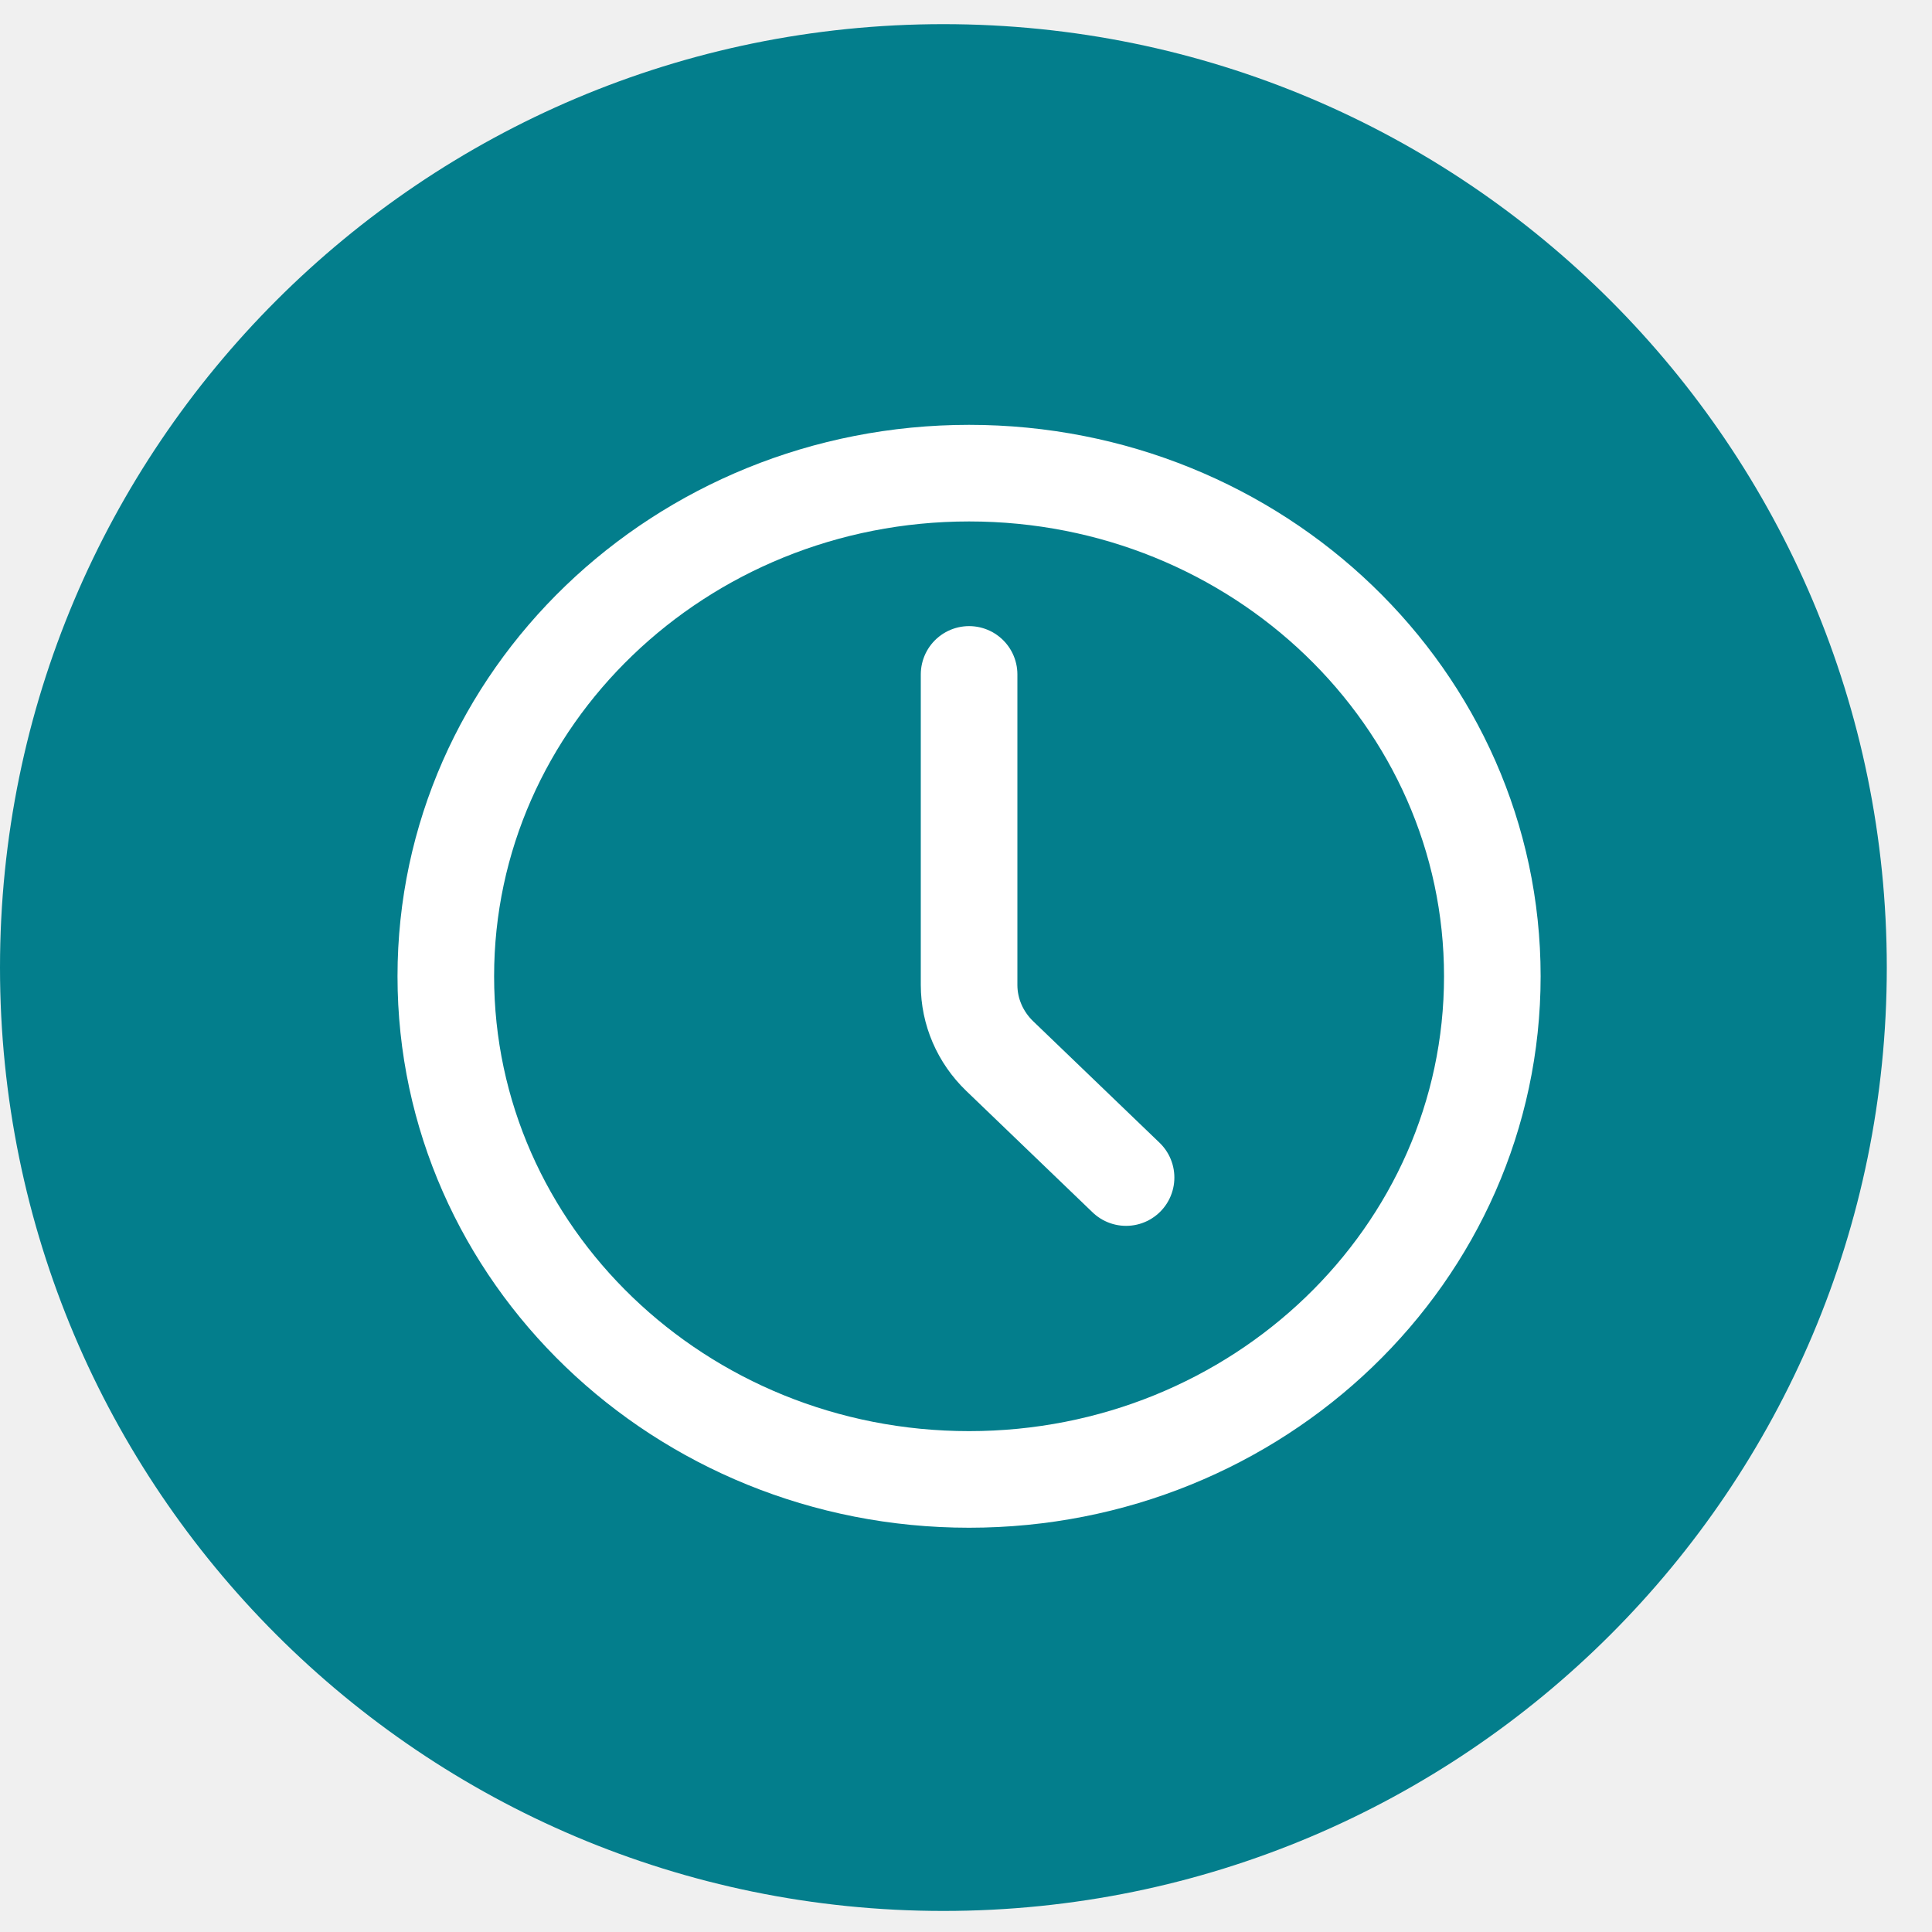
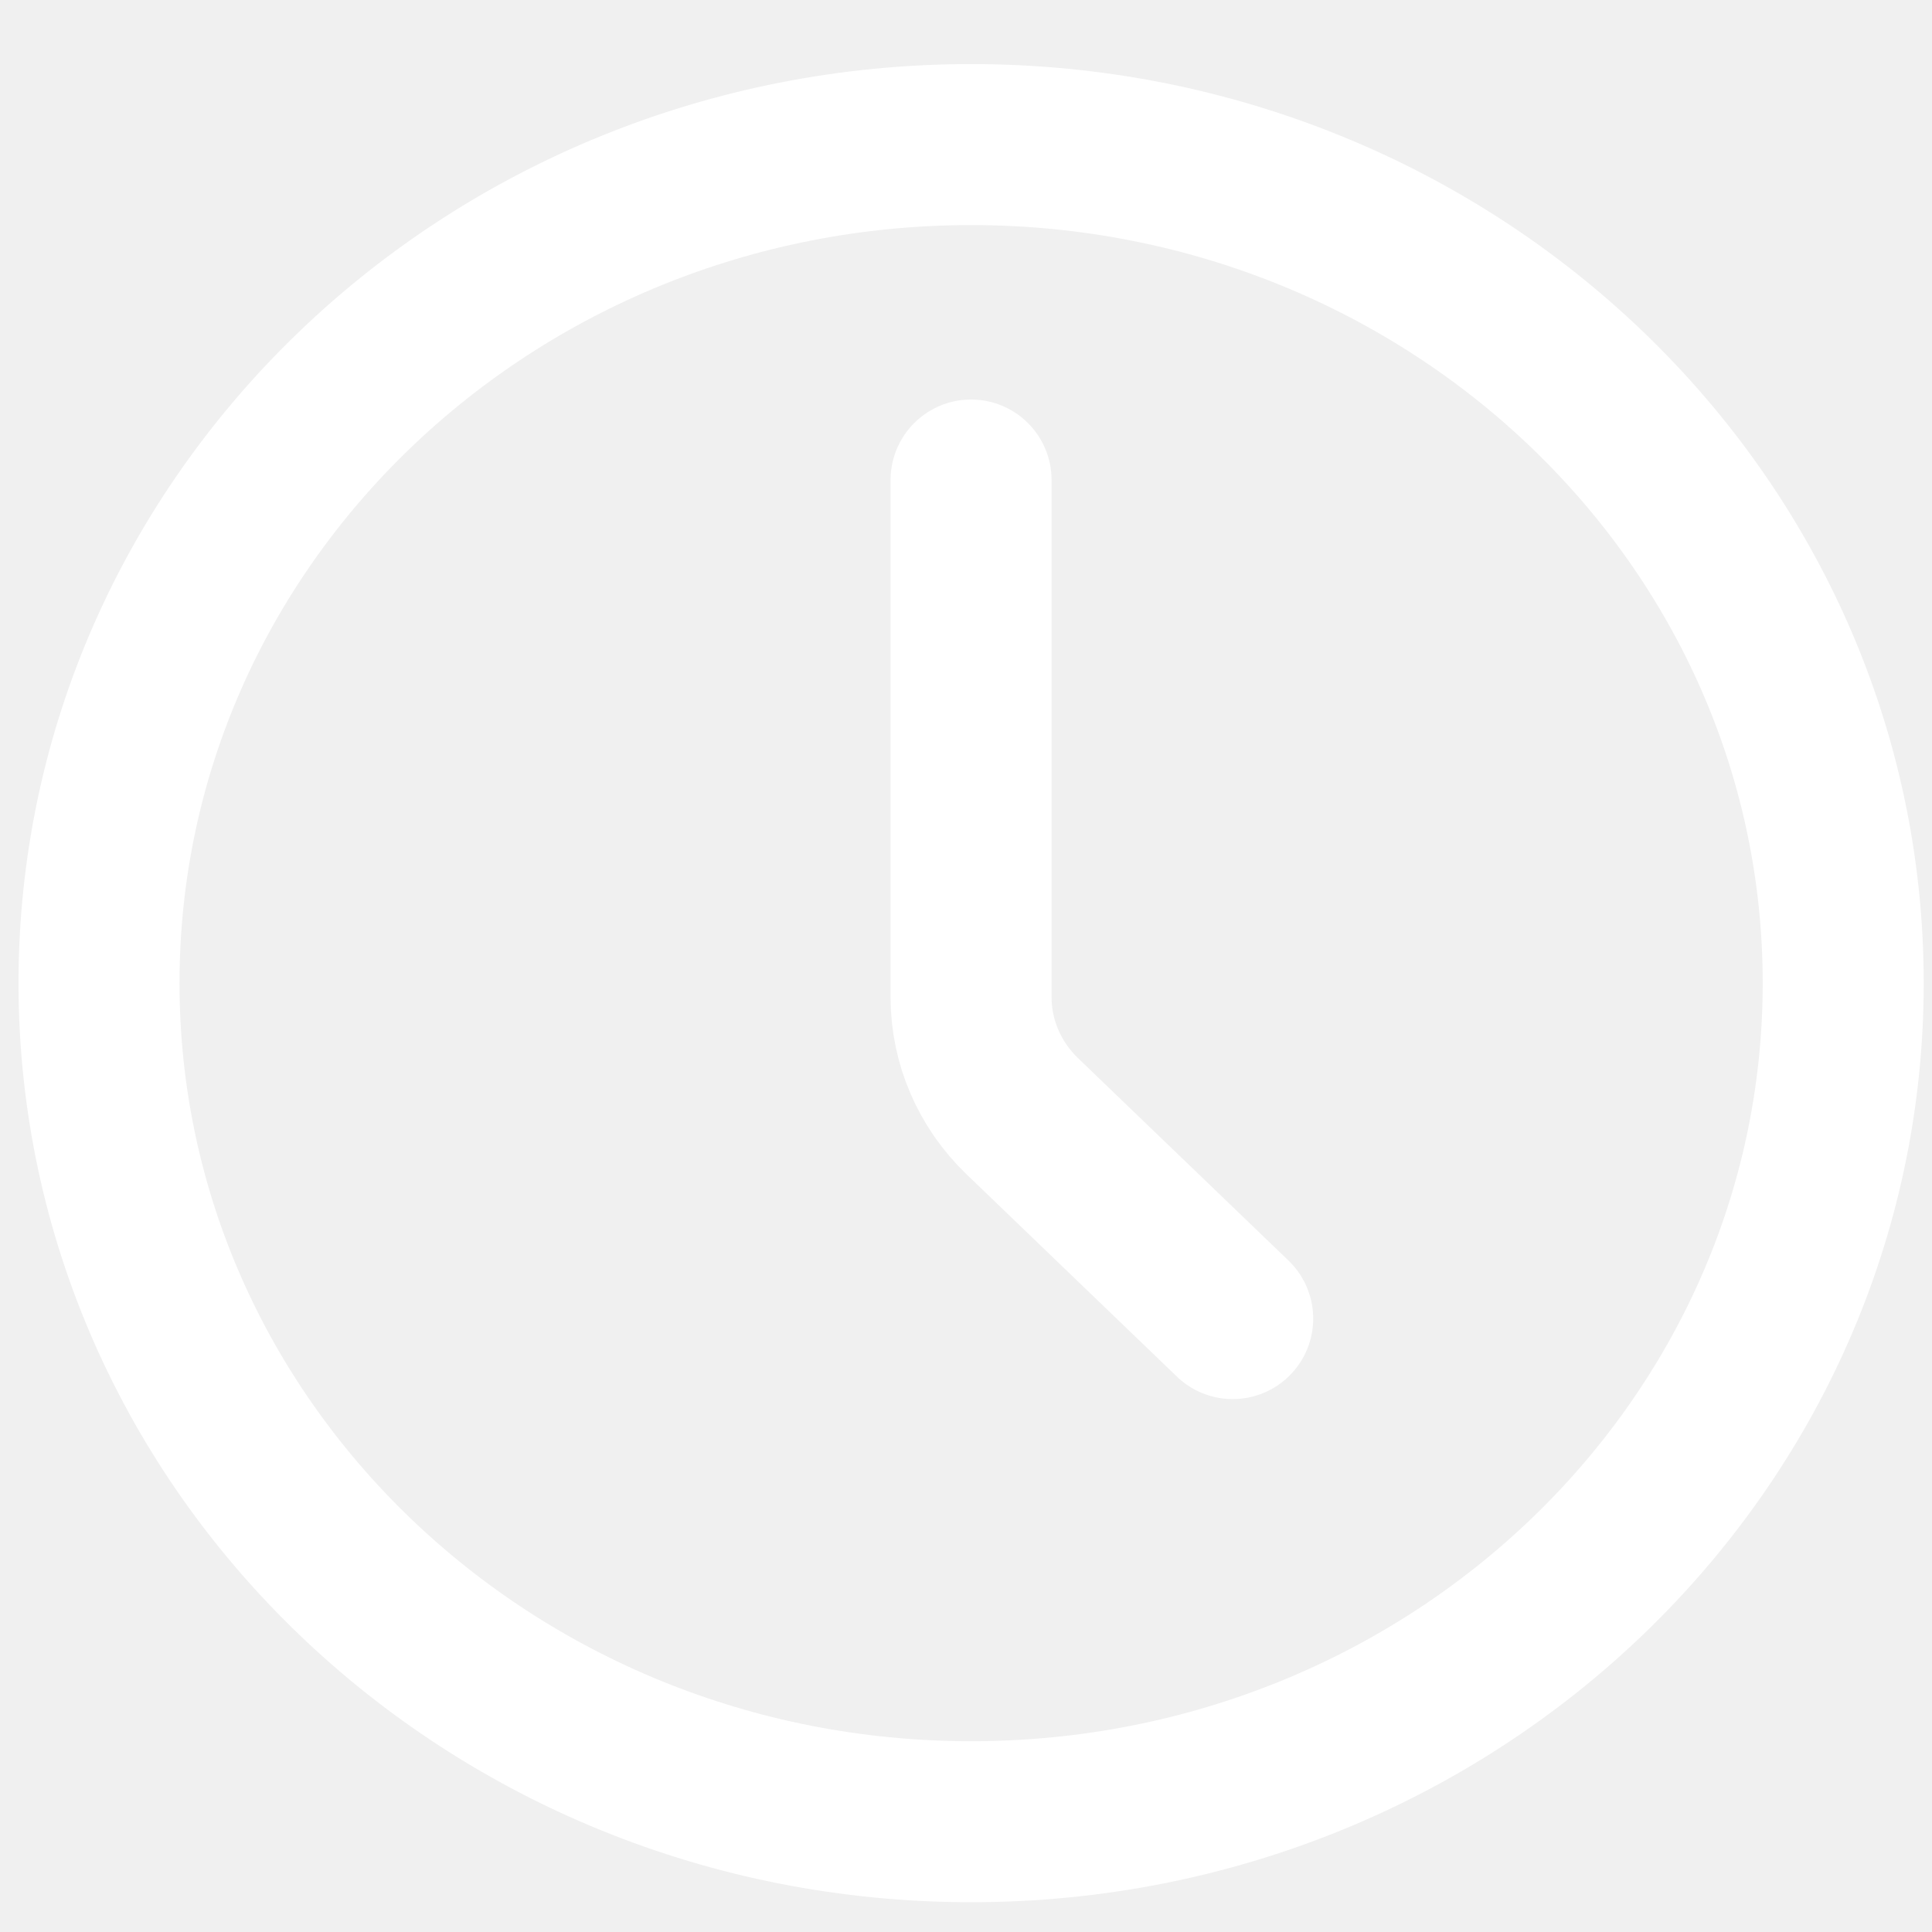
- <svg xmlns="http://www.w3.org/2000/svg" width="40" height="40" viewBox="0 0 40 40" fill="none">
-   <circle cx="19.532" cy="20.032" r="19.532" fill="#037E8C" />
-   <path d="M20.064 30.63C26.047 30.63 30.897 25.966 30.897 20.213C30.897 14.46 26.047 9.796 20.064 9.796C14.081 9.796 9.23 14.46 9.23 20.213C9.23 25.966 14.081 30.63 20.064 30.63Z" stroke="white" stroke-width="2" stroke-linecap="round" stroke-linejoin="round" />
-   <path d="M23.314 24.38L20.698 21.865C20.292 21.474 20.064 20.945 20.064 20.392V13.963" stroke="white" stroke-width="2" stroke-linecap="round" stroke-linejoin="round" />
+ <svg xmlns="http://www.w3.org/2000/svg" width="24" height="24" viewBox="0 0 24 24" fill="none">
+   <path d="M12.064 22.63C18.047 22.63 22.897 17.966 22.897 12.213C22.897 6.46 18.047 1.796 12.064 1.796C6.08 1.796 1.23 6.46 1.23 12.213C1.23 17.966 6.08 22.63 12.064 22.63Z" stroke="white" stroke-width="2" stroke-linecap="round" stroke-linejoin="round" />
+   <path d="M15.313 16.38L12.698 13.865C12.292 13.474 12.064 12.944 12.063 12.392V5.963" stroke="white" stroke-width="2" stroke-linecap="round" stroke-linejoin="round" />
</svg>
